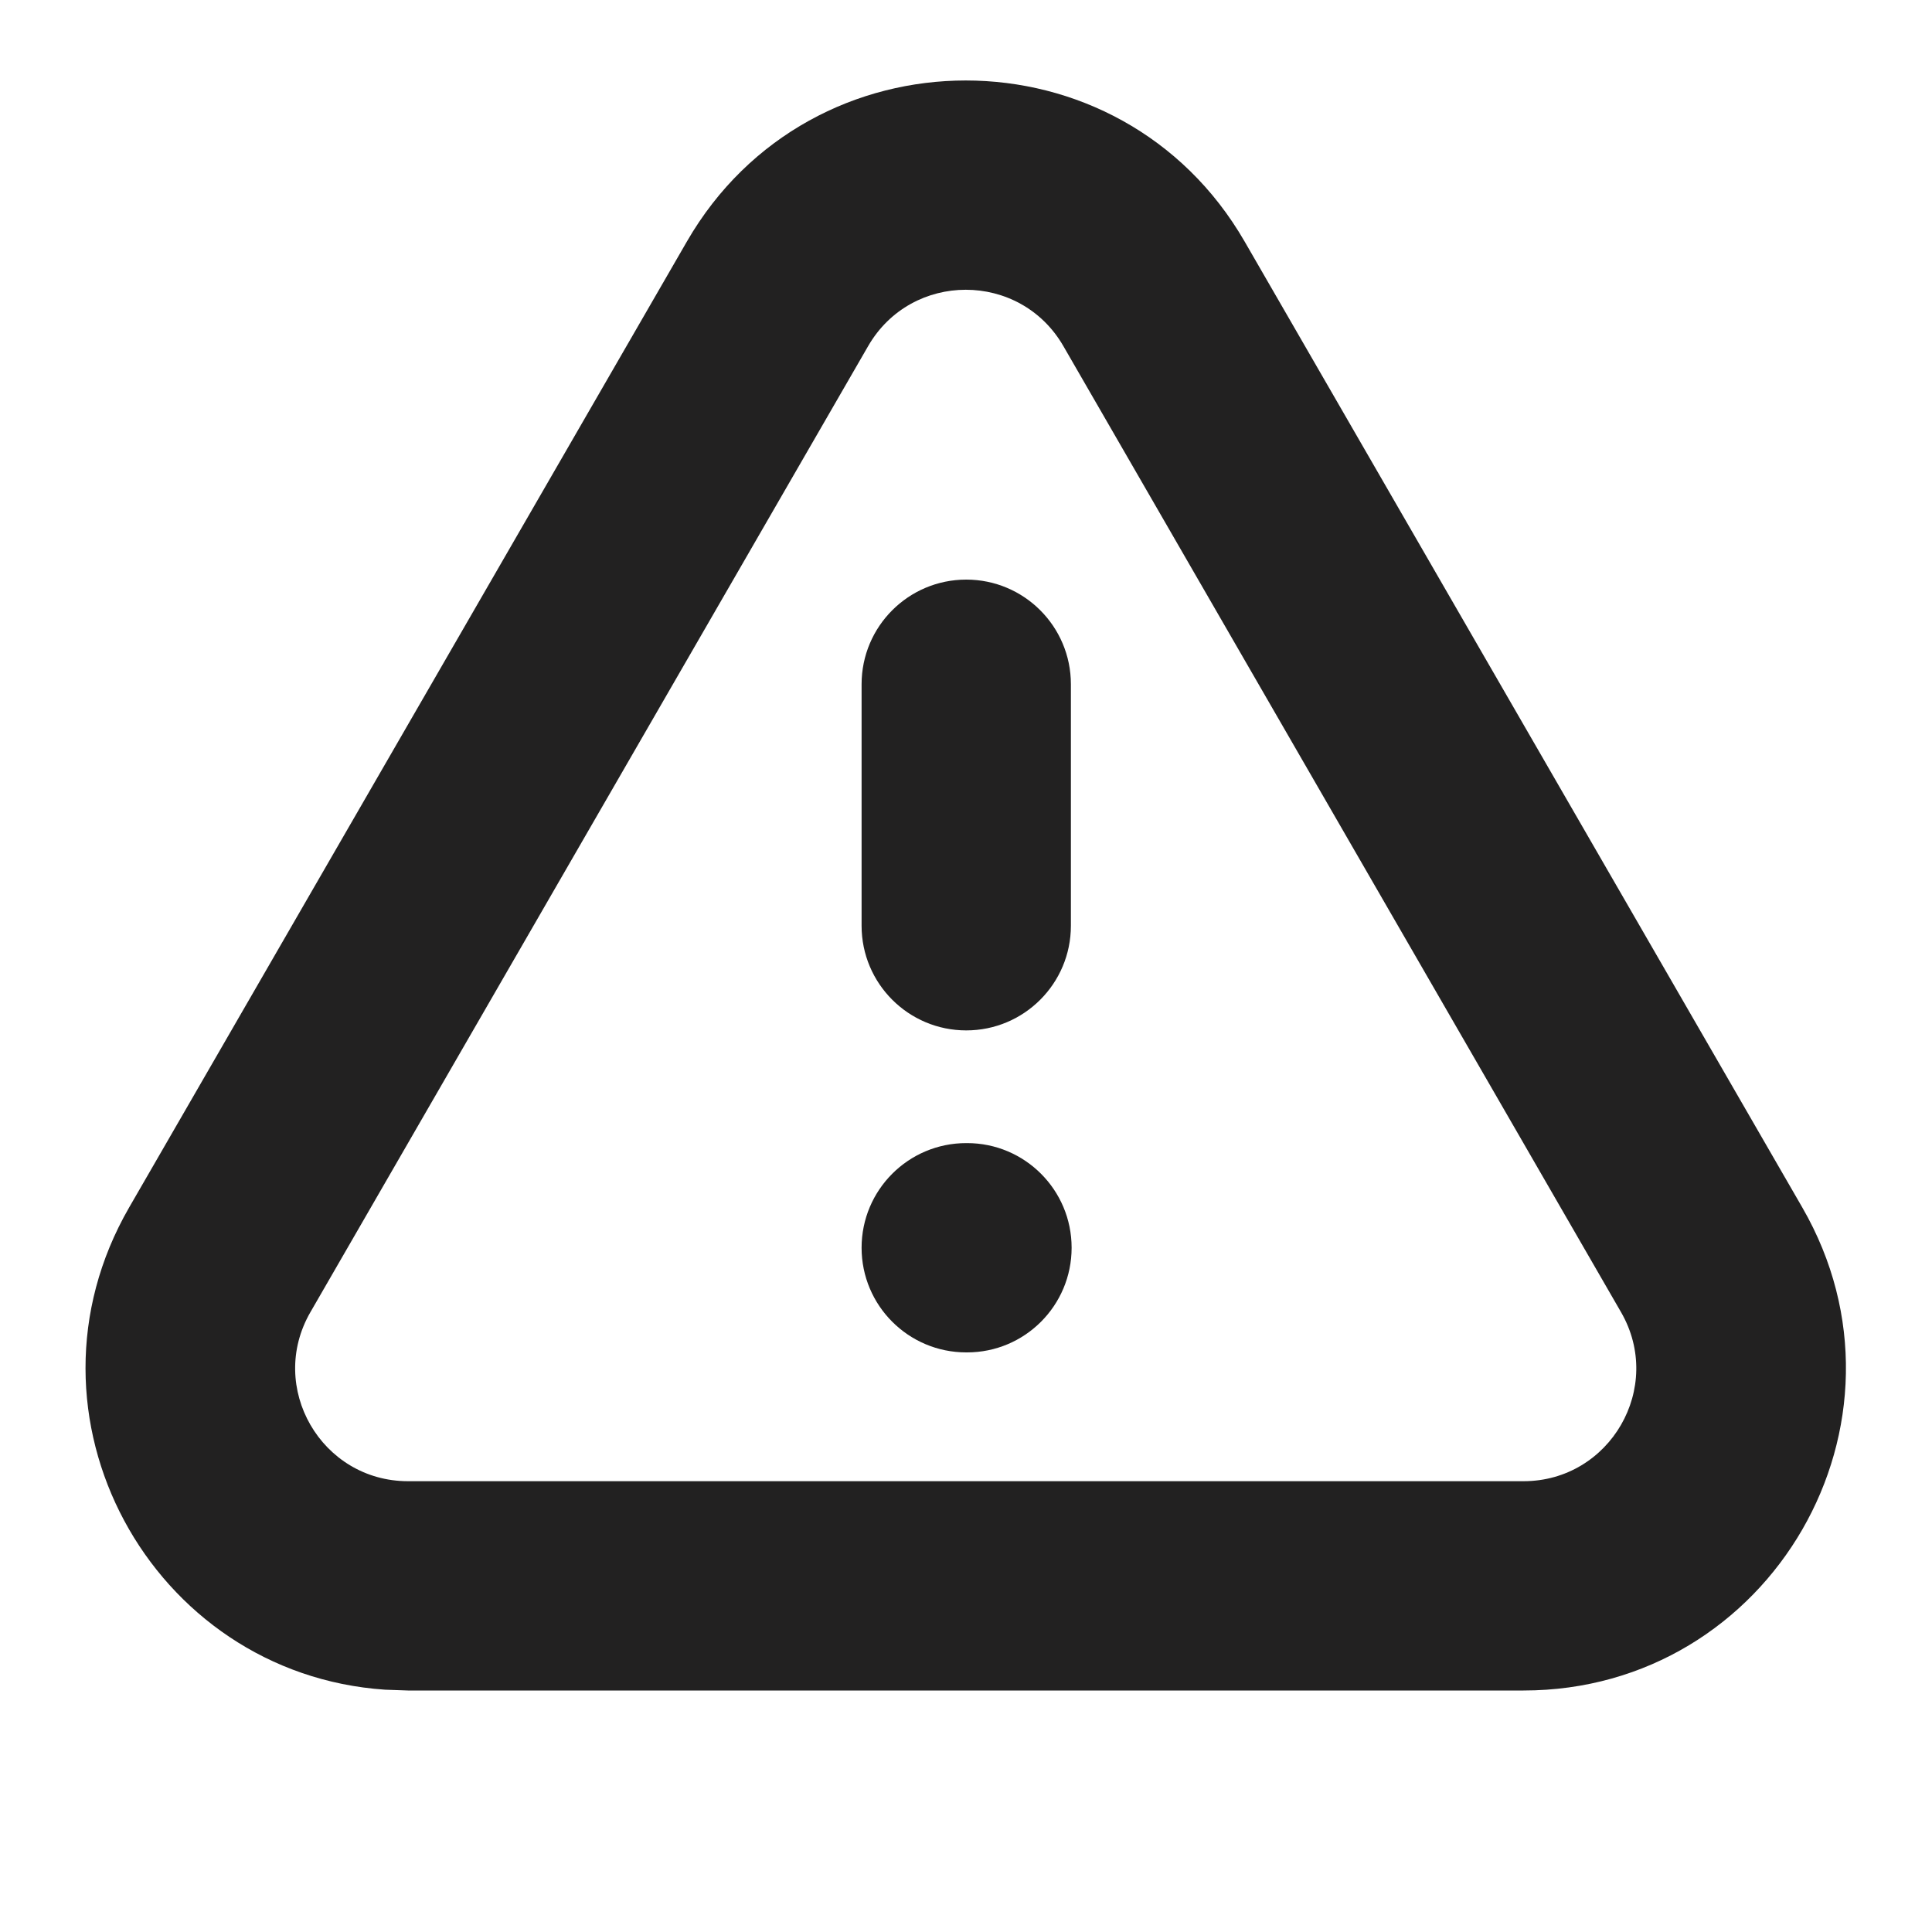
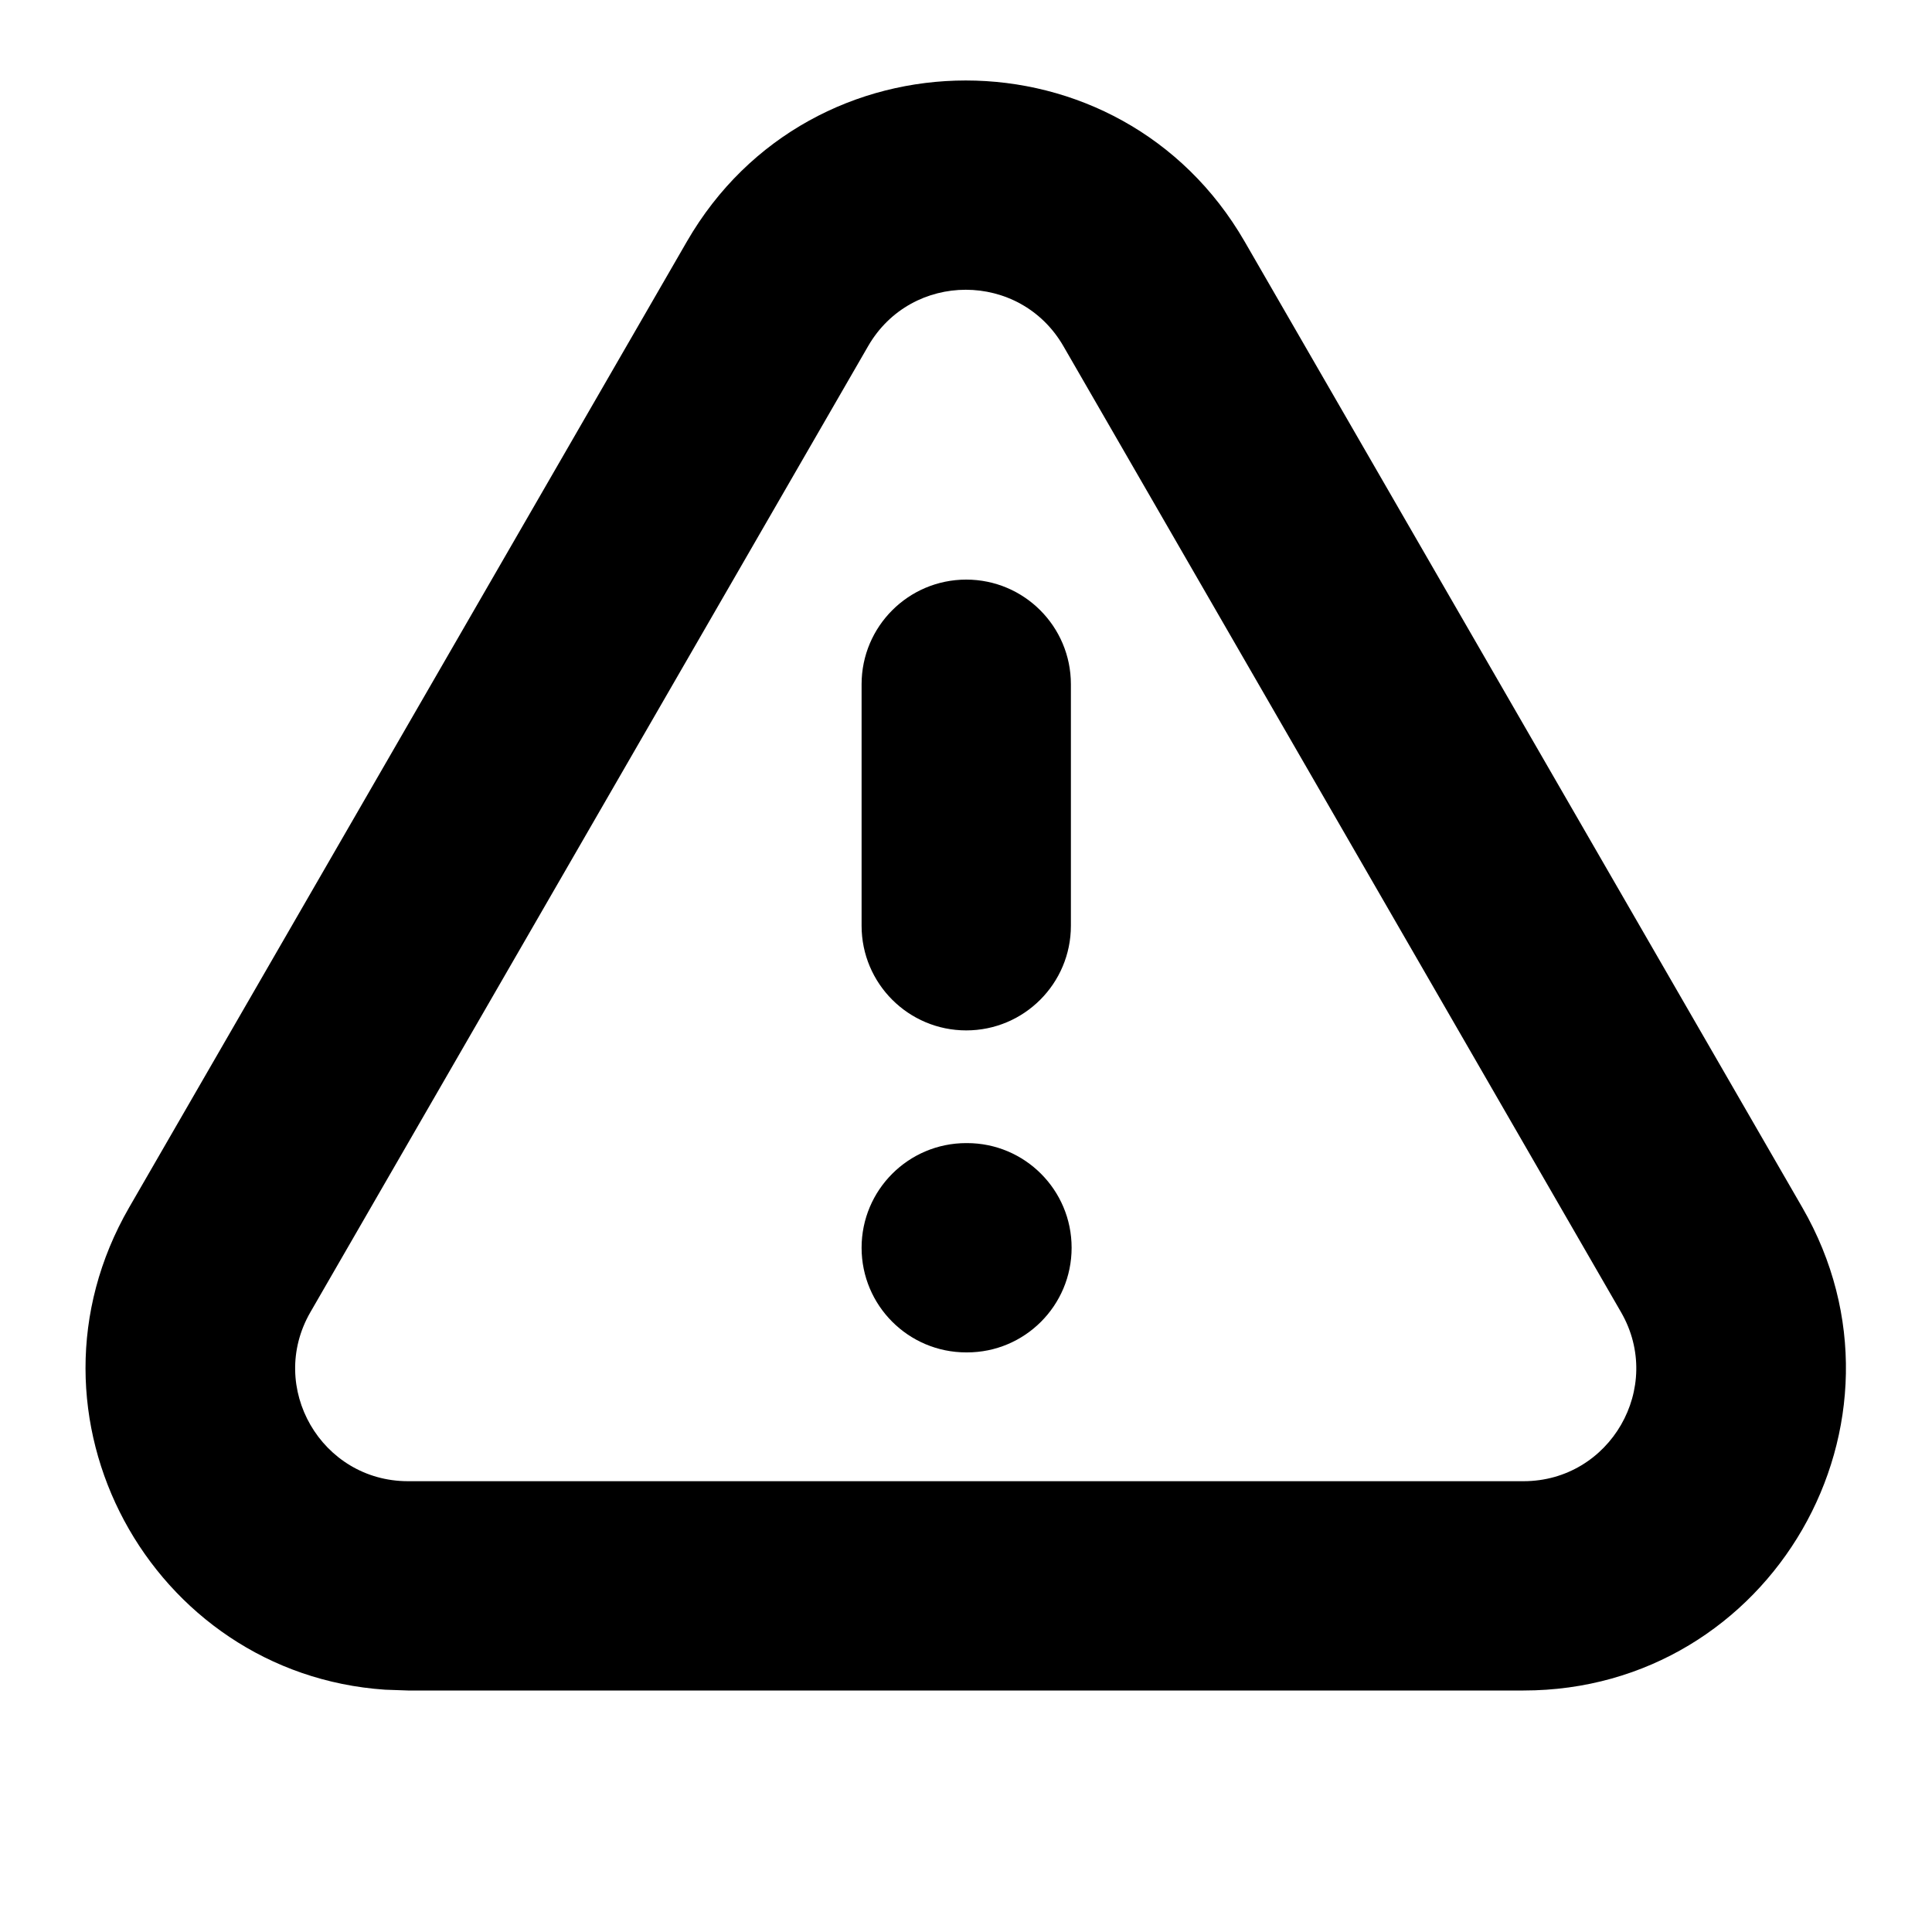
- <svg xmlns="http://www.w3.org/2000/svg" width="24" height="24" viewBox="0 0 24 24" fill="none">
-   <path fill-rule="evenodd" clip-rule="evenodd" d="M12.013 14.2C12.731 14.2 13.312 14.782 13.312 15.5C13.312 16.218 12.731 16.8 12.013 16.8H12.003C11.285 16.8 10.703 16.218 10.703 15.5C10.703 14.782 11.285 14.2 12.003 14.2H12.013ZM12.003 7.2C12.721 7.2 13.303 7.782 13.303 8.5V11.5C13.303 12.218 12.721 12.8 12.003 12.8C11.285 12.8 10.703 12.218 10.703 11.5V8.5C10.703 7.782 11.285 7.2 12.003 7.2Z" fill="#222121" />
-   <path d="M8.533 3C10.073 0.333 13.921 0.333 15.461 3L22.389 15C23.929 17.666 22.004 21 18.925 21V18.4C20.002 18.4 20.676 17.233 20.137 16.3L13.21 4.3C12.671 3.366 11.323 3.366 10.784 4.3L3.856 16.3C3.317 17.233 3.991 18.4 5.069 18.4V21L4.783 20.99C1.872 20.792 0.113 17.583 1.604 15L8.533 3ZM18.925 18.4V21H5.069V18.4H18.925Z" fill="#222121" />
+ <svg xmlns="http://www.w3.org/2000/svg" viewBox="0 0 24 24" fill="currentColor">
+   <path fill-rule="evenodd" clip-rule="evenodd" d="M12.013 14.2C12.731 14.2 13.312 14.782 13.312 15.5C13.312 16.218 12.731 16.8 12.013 16.8H12.003C11.285 16.8 10.703 16.218 10.703 15.5C10.703 14.782 11.285 14.2 12.003 14.2H12.013ZM12.003 7.2C12.721 7.2 13.303 7.782 13.303 8.5V11.5C13.303 12.218 12.721 12.8 12.003 12.8C11.285 12.8 10.703 12.218 10.703 11.5V8.5C10.703 7.782 11.285 7.2 12.003 7.2Z" fill="currentColor" />
+   <path d="M8.533 3C10.073 0.333 13.921 0.333 15.461 3L22.389 15C23.929 17.666 22.004 21 18.925 21V18.4C20.002 18.4 20.676 17.233 20.137 16.3L13.21 4.3C12.671 3.366 11.323 3.366 10.784 4.3L3.856 16.3C3.317 17.233 3.991 18.4 5.069 18.4V21L4.783 20.99C1.872 20.792 0.113 17.583 1.604 15L8.533 3ZM18.925 18.4V21H5.069V18.4H18.925Z" fill="currentColor" />
</svg>
